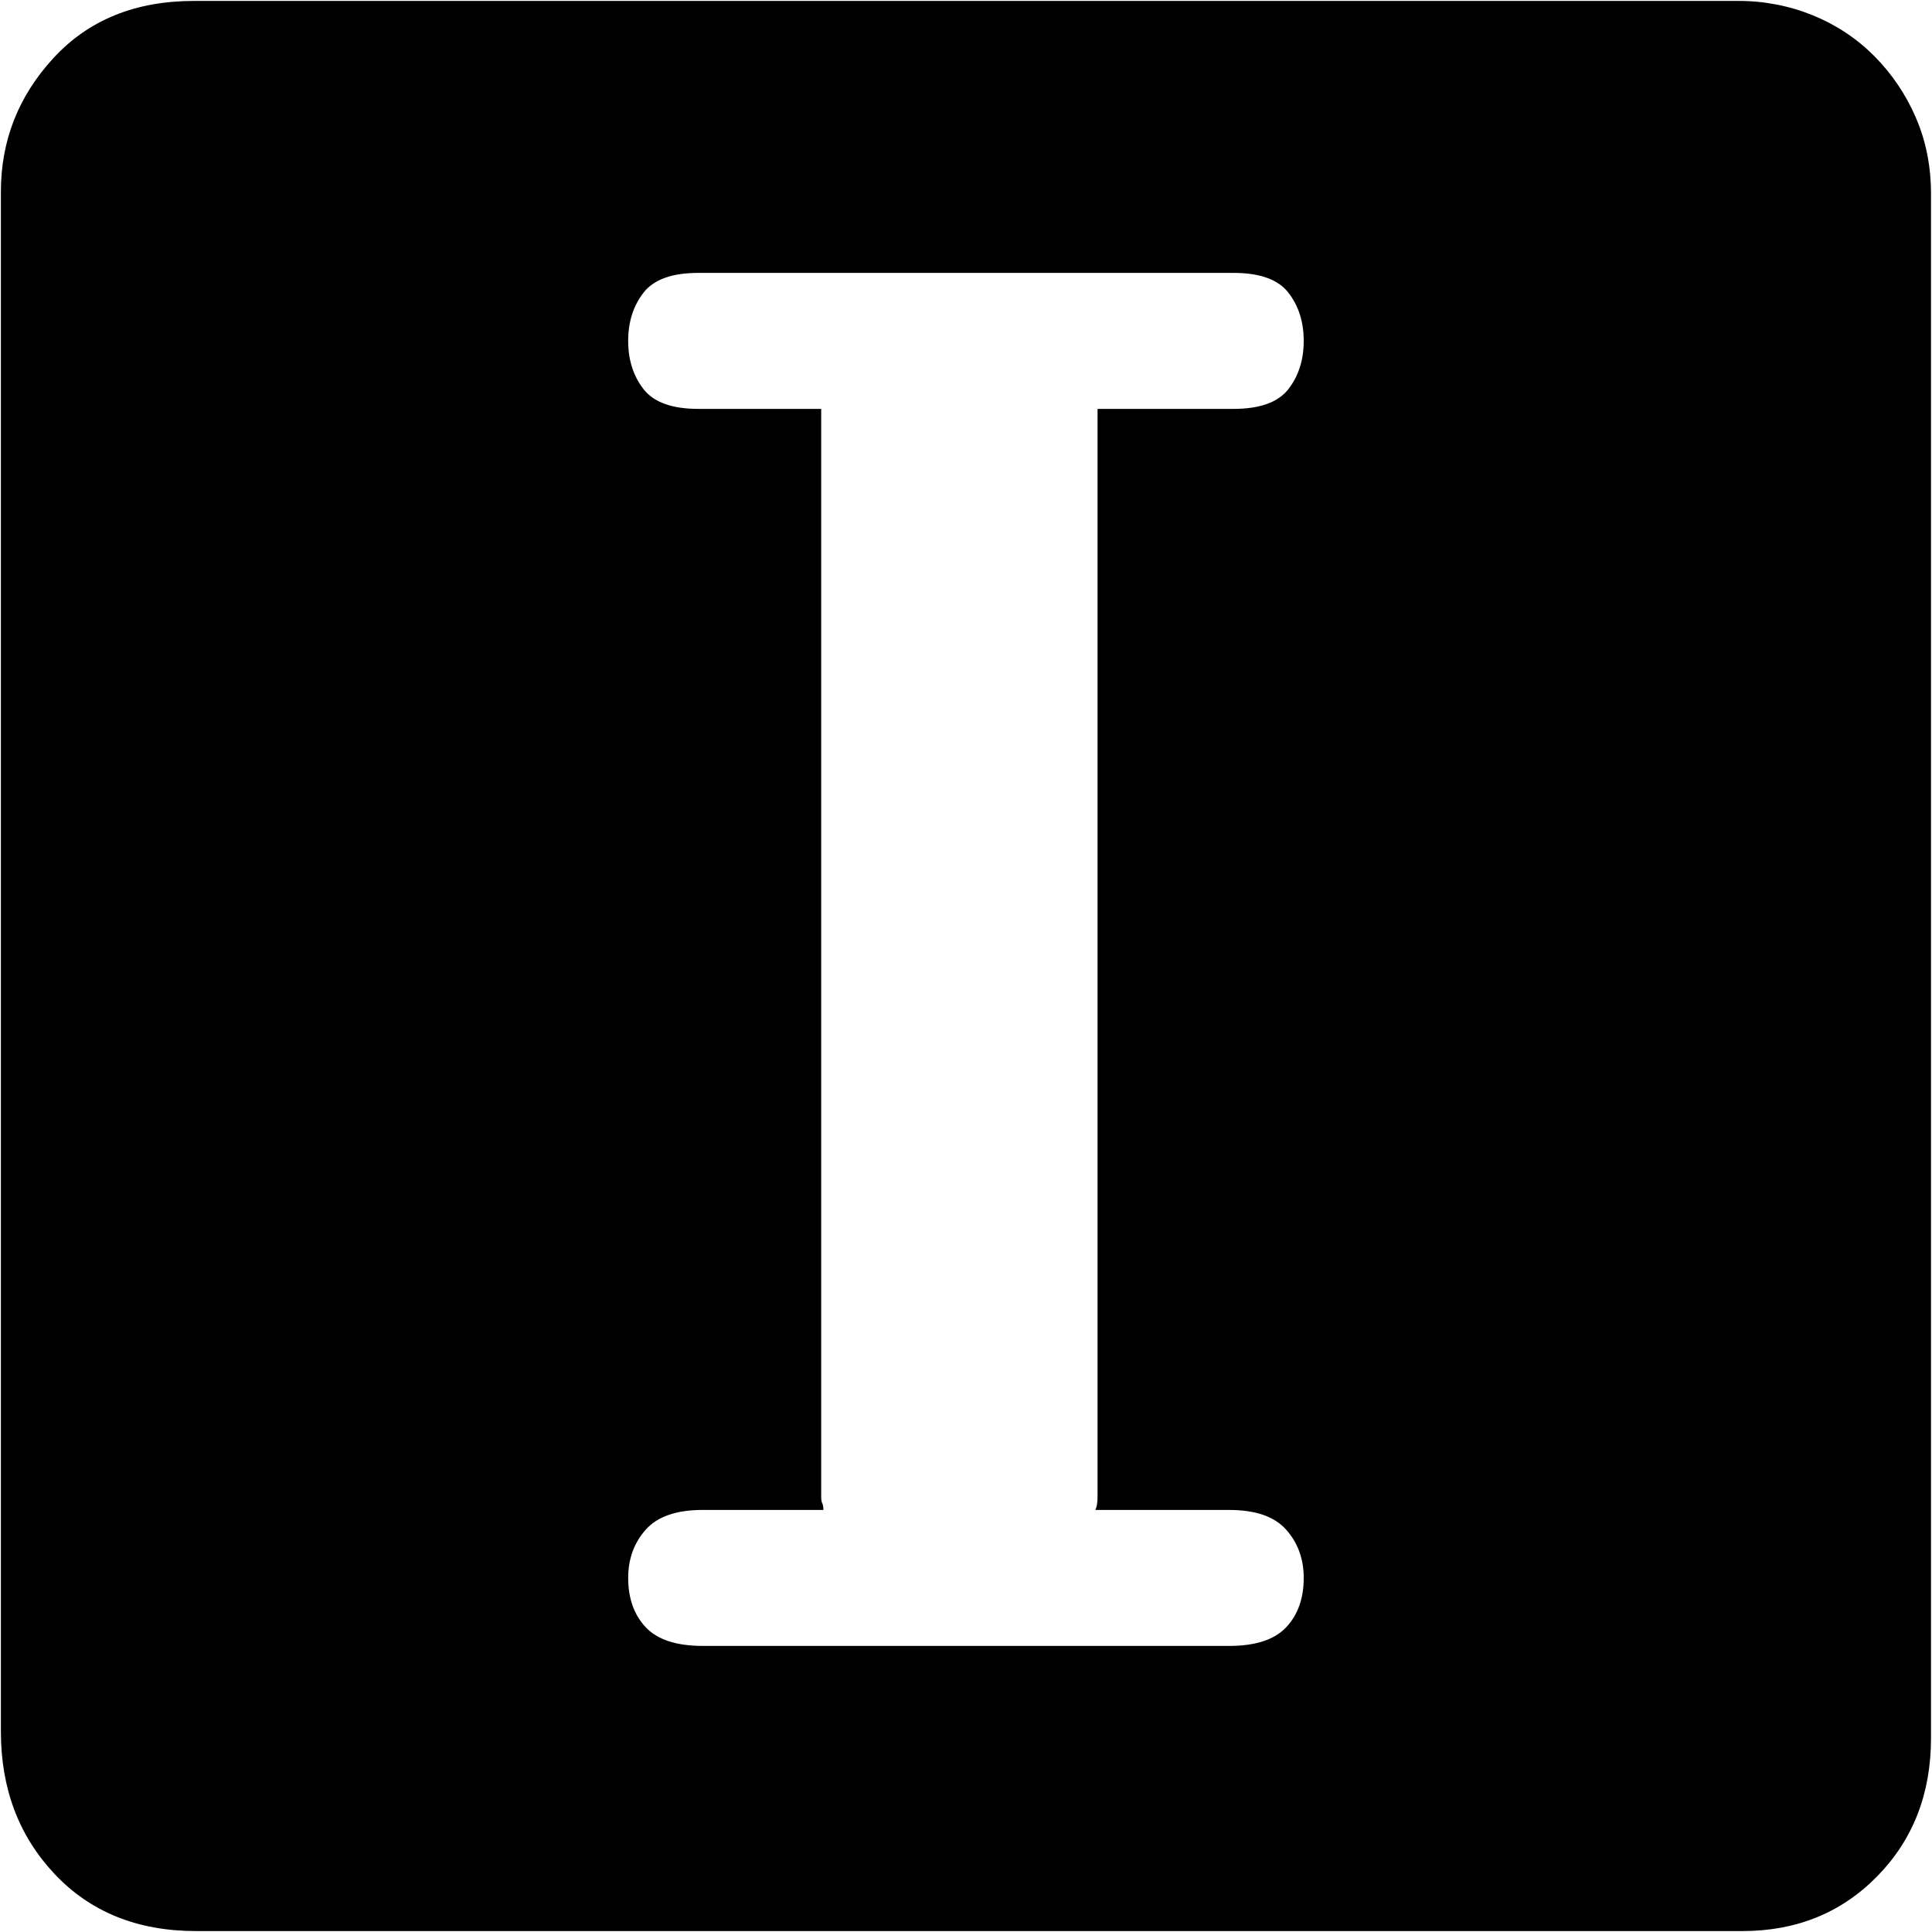
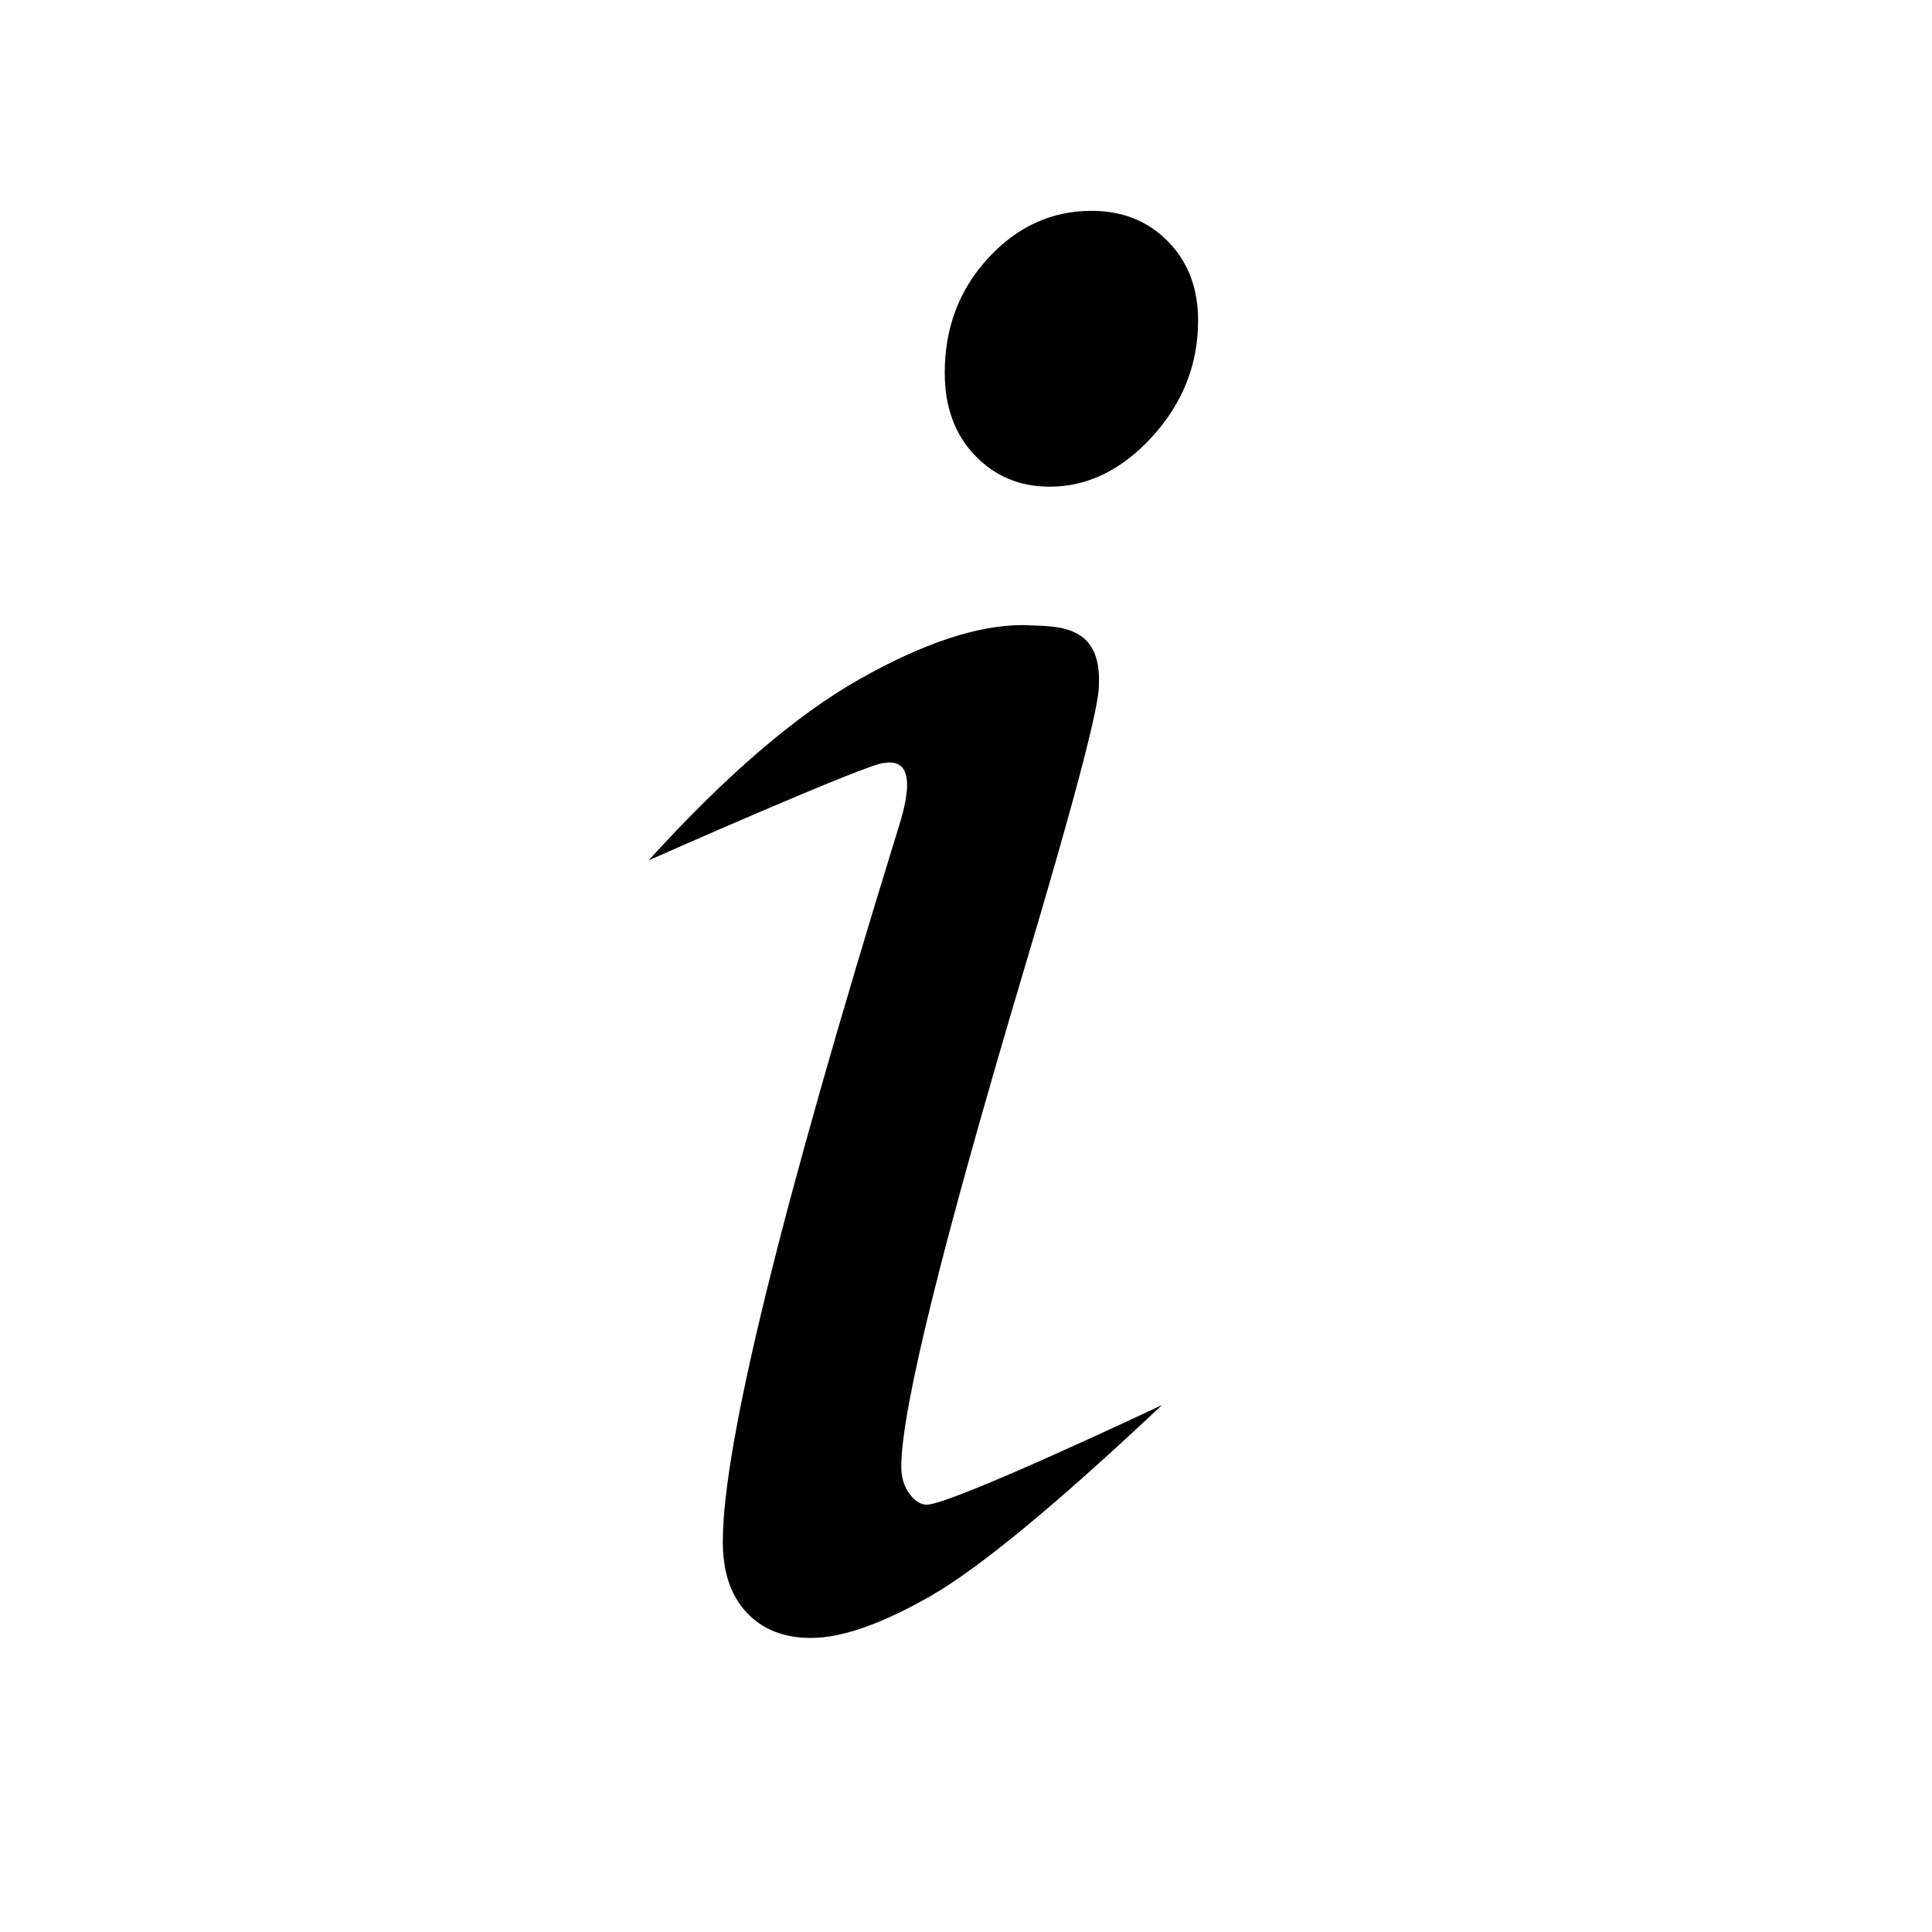
- <svg xmlns="http://www.w3.org/2000/svg" width="128" height="128">
-   <path d="M115.147.062a13 13 0 0 1 4.94.945c1.55.63 2.907 1.526 4.069 2.688a13.148 13.148 0 0 1 2.761 4.069c.678 1.55 1.017 3.245 1.017 5.086v102.3c0 3.681-1.187 6.733-3.56 9.155-2.373 2.422-5.352 3.633-8.937 3.633H12.992c-3.875 0-7-1.26-9.373-3.779-2.373-2.518-3.56-5.667-3.56-9.445V12.704c0-3.39 1.163-6.345 3.488-8.863C5.872 1.32 8.972.062 12.847.062h102.3zM81.434 109.047c1.744 0 3.003-.412 3.778-1.235.775-.824 1.163-1.914 1.163-3.27 0-1.26-.388-2.325-1.163-3.197-.775-.872-2.034-1.307-3.778-1.307H72.57c.097-.194.145-.485.145-.872V27.09h9.01c1.743 0 2.954-.436 3.633-1.308.678-.872 1.017-1.938 1.017-3.197 0-1.26-.34-2.325-1.017-3.197-.679-.872-1.89-1.308-3.633-1.308H46.268c-1.743 0-2.954.436-3.632 1.308-.678.872-1.018 1.938-1.018 3.197 0 1.26.34 2.325 1.018 3.197.678.872 1.889 1.308 3.632 1.308h8.138v72.075c0 .193.024.339.073.436.048.096.072.242.072.436H46.56c-1.744 0-3.003.435-3.778 1.307-.775.872-1.163 1.938-1.163 3.197 0 1.356.388 2.446 1.163 3.27.775.823 2.034 1.235 3.778 1.235h34.875z" />
+ <svg xmlns="http://www.w3.org/2000/svg" t="1572401187669" class="icon" viewBox="0 0 1024 1024" version="1.1" p-id="7329" width="200" height="200">
+   <defs>
+     <style type="text/css" />
+   </defs>
+   <path d="M343.797 455.998c40.893-45.04 78.217-77.085 111.961-96.127 33.744-19.04 62.47-28.561 86.194-28.561 17.051 0.859 42.008-1.752 40.49 31.94 0 11.881-13.273 62.248-39.817 151.098-43.286 145.371-64.928 233.005-64.928 262.89 0 5.738 1.431 10.546 4.299 14.432 2.859 3.898 5.931 5.836 9.214 5.836 13.101 0 124.689-52.822 124.689-52.822-56.106 52.822-97.047 86.605-122.848 101.347-25.798 14.741-46.892 22.112-63.265 22.112-14.337 0-25.702-4.511-34.088-13.512-8.399-9.003-12.592-21.498-12.592-37.469 0-51.182 30.712-176.282 92.134-375.291 2.859-9.415 13.957-41.077-6.757-37.468C460.288 404.403 343.797 455.998 343.797 455.998zM578.606 111.75c16.413 0 29.921 5.437 40.526 16.29 10.591 10.863 15.89 24.768 15.89 41.716 0 23.316-8.08 43.838-24.233 61.58-16.167 17.754-34.307 26.618-54.431 26.618-15.893 0-29.138-5.562-39.729-16.687-10.605-11.124-15.893-25.688-15.893-43.702 0-23.838 7.672-44.1 23.042-60.787C539.137 120.094 557.414 111.75 578.606 111.75z" p-id="7330" />
</svg>
